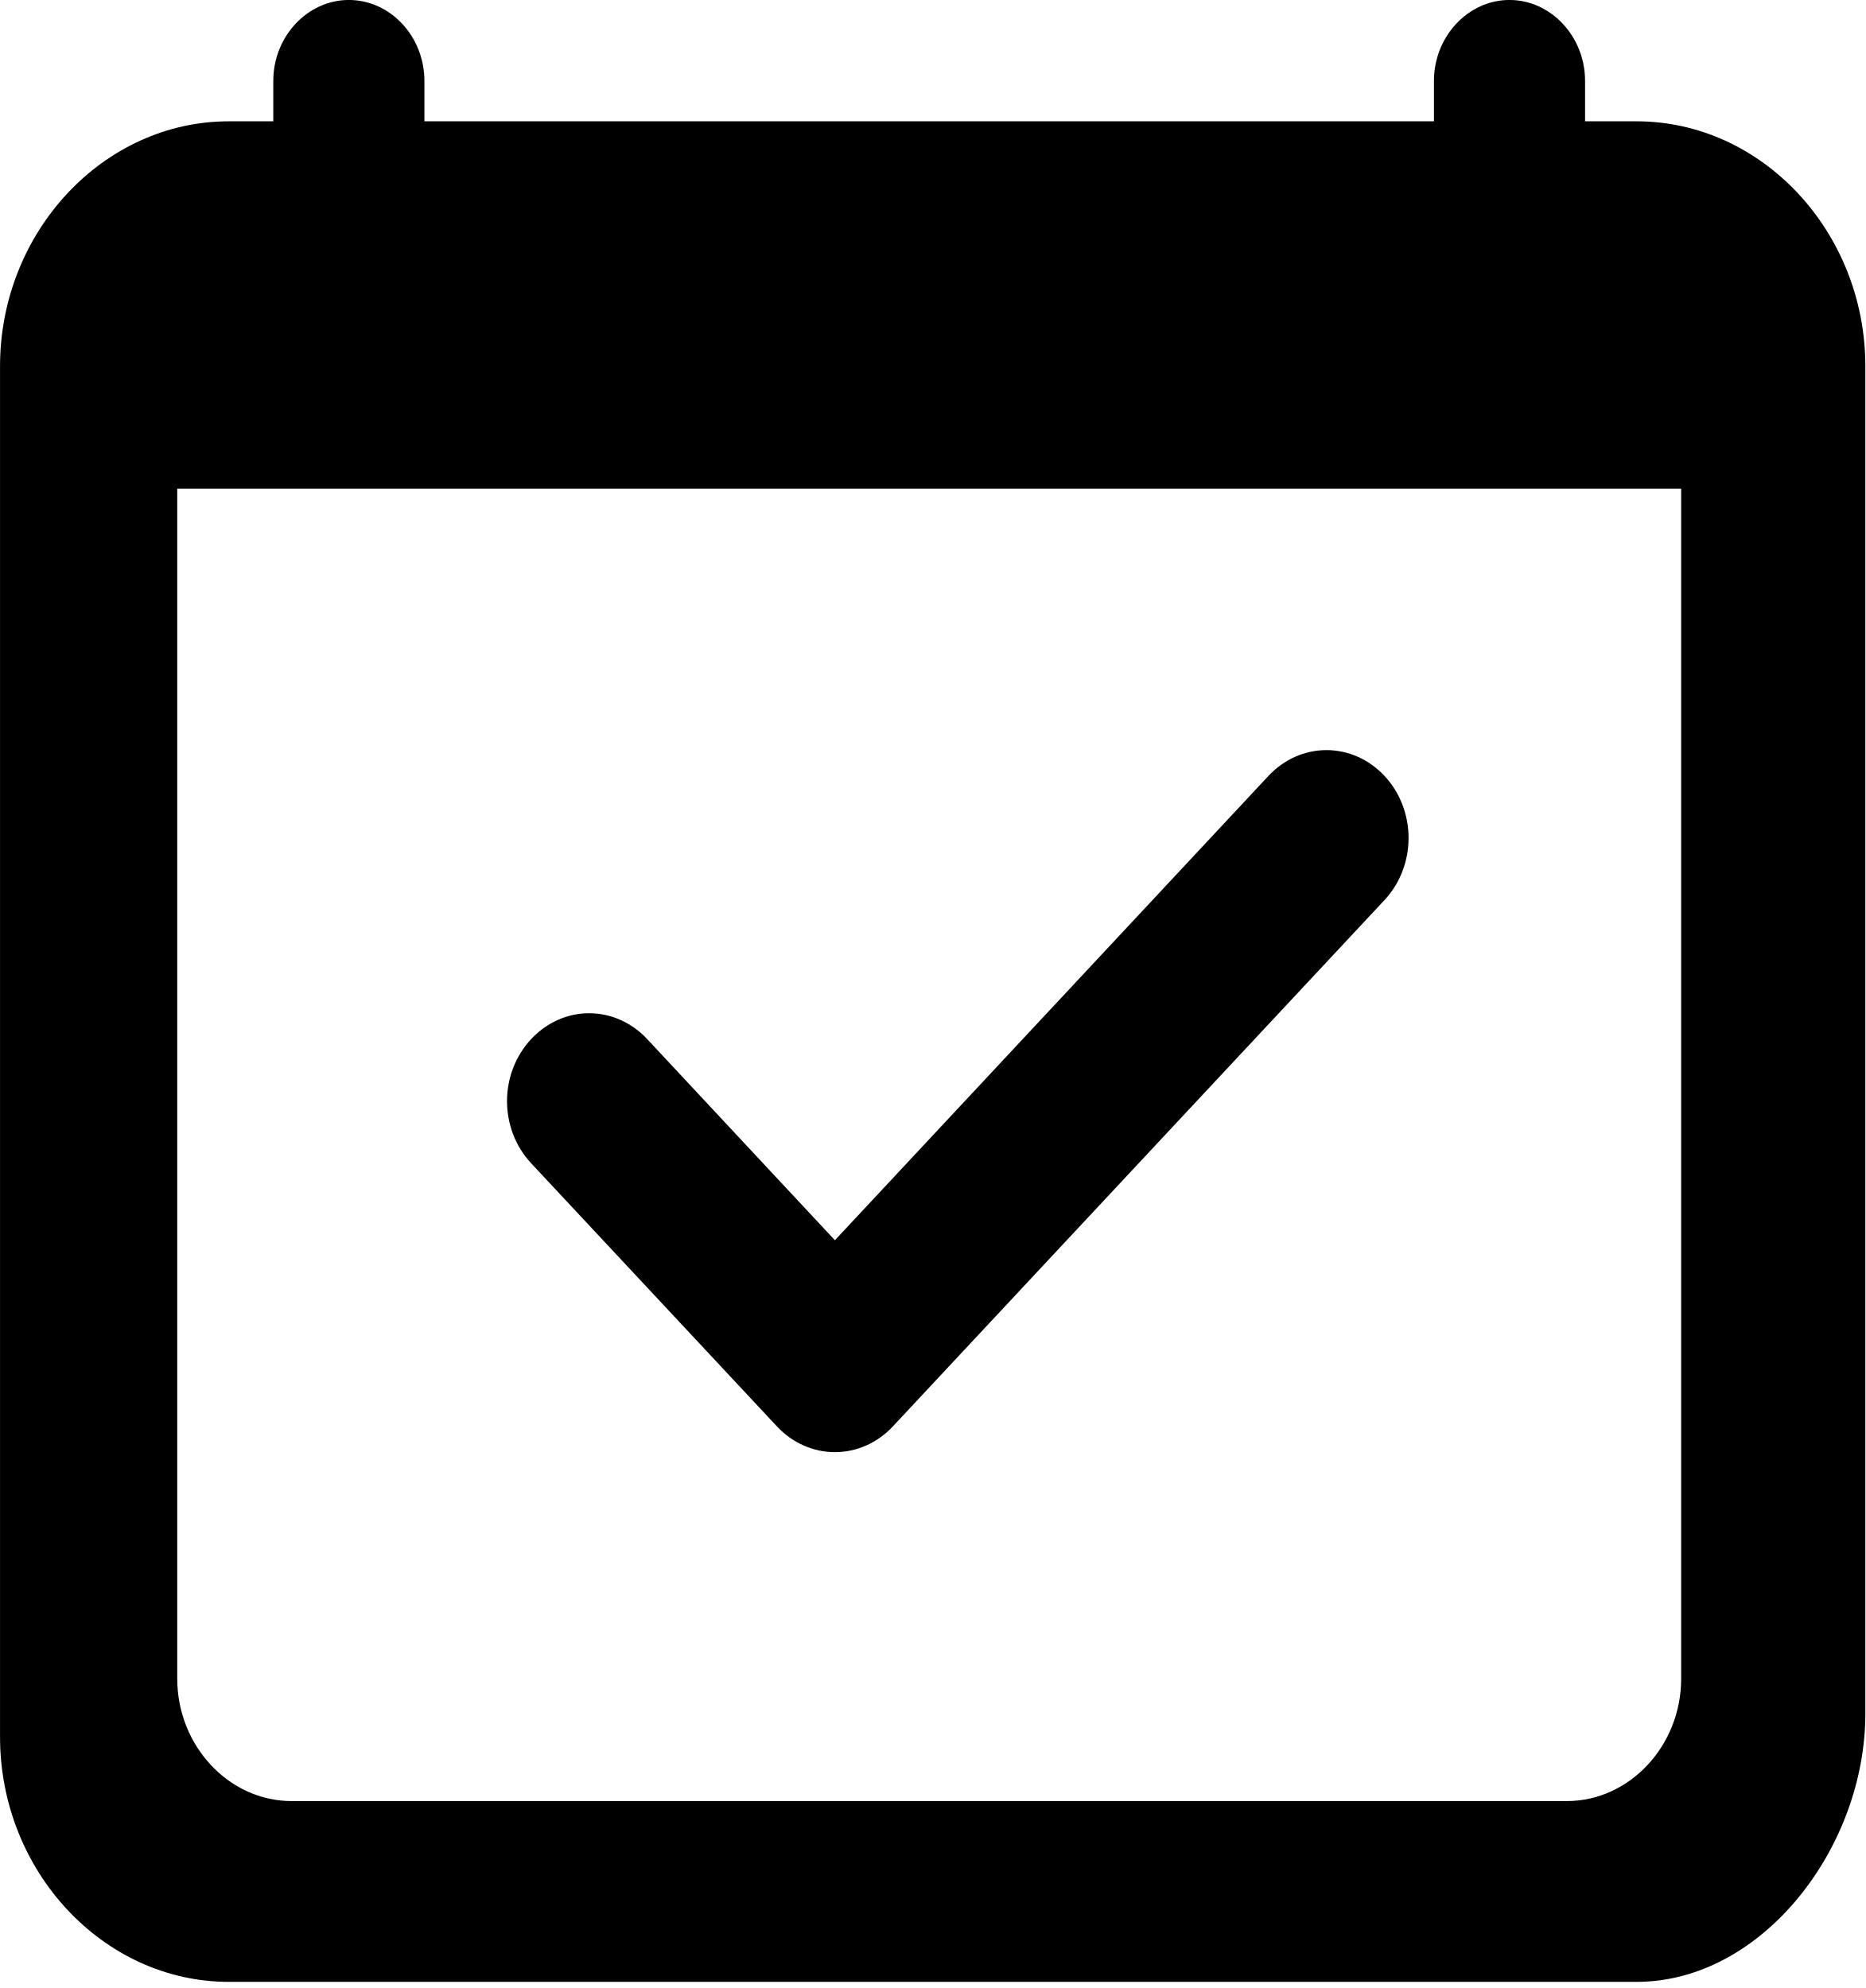
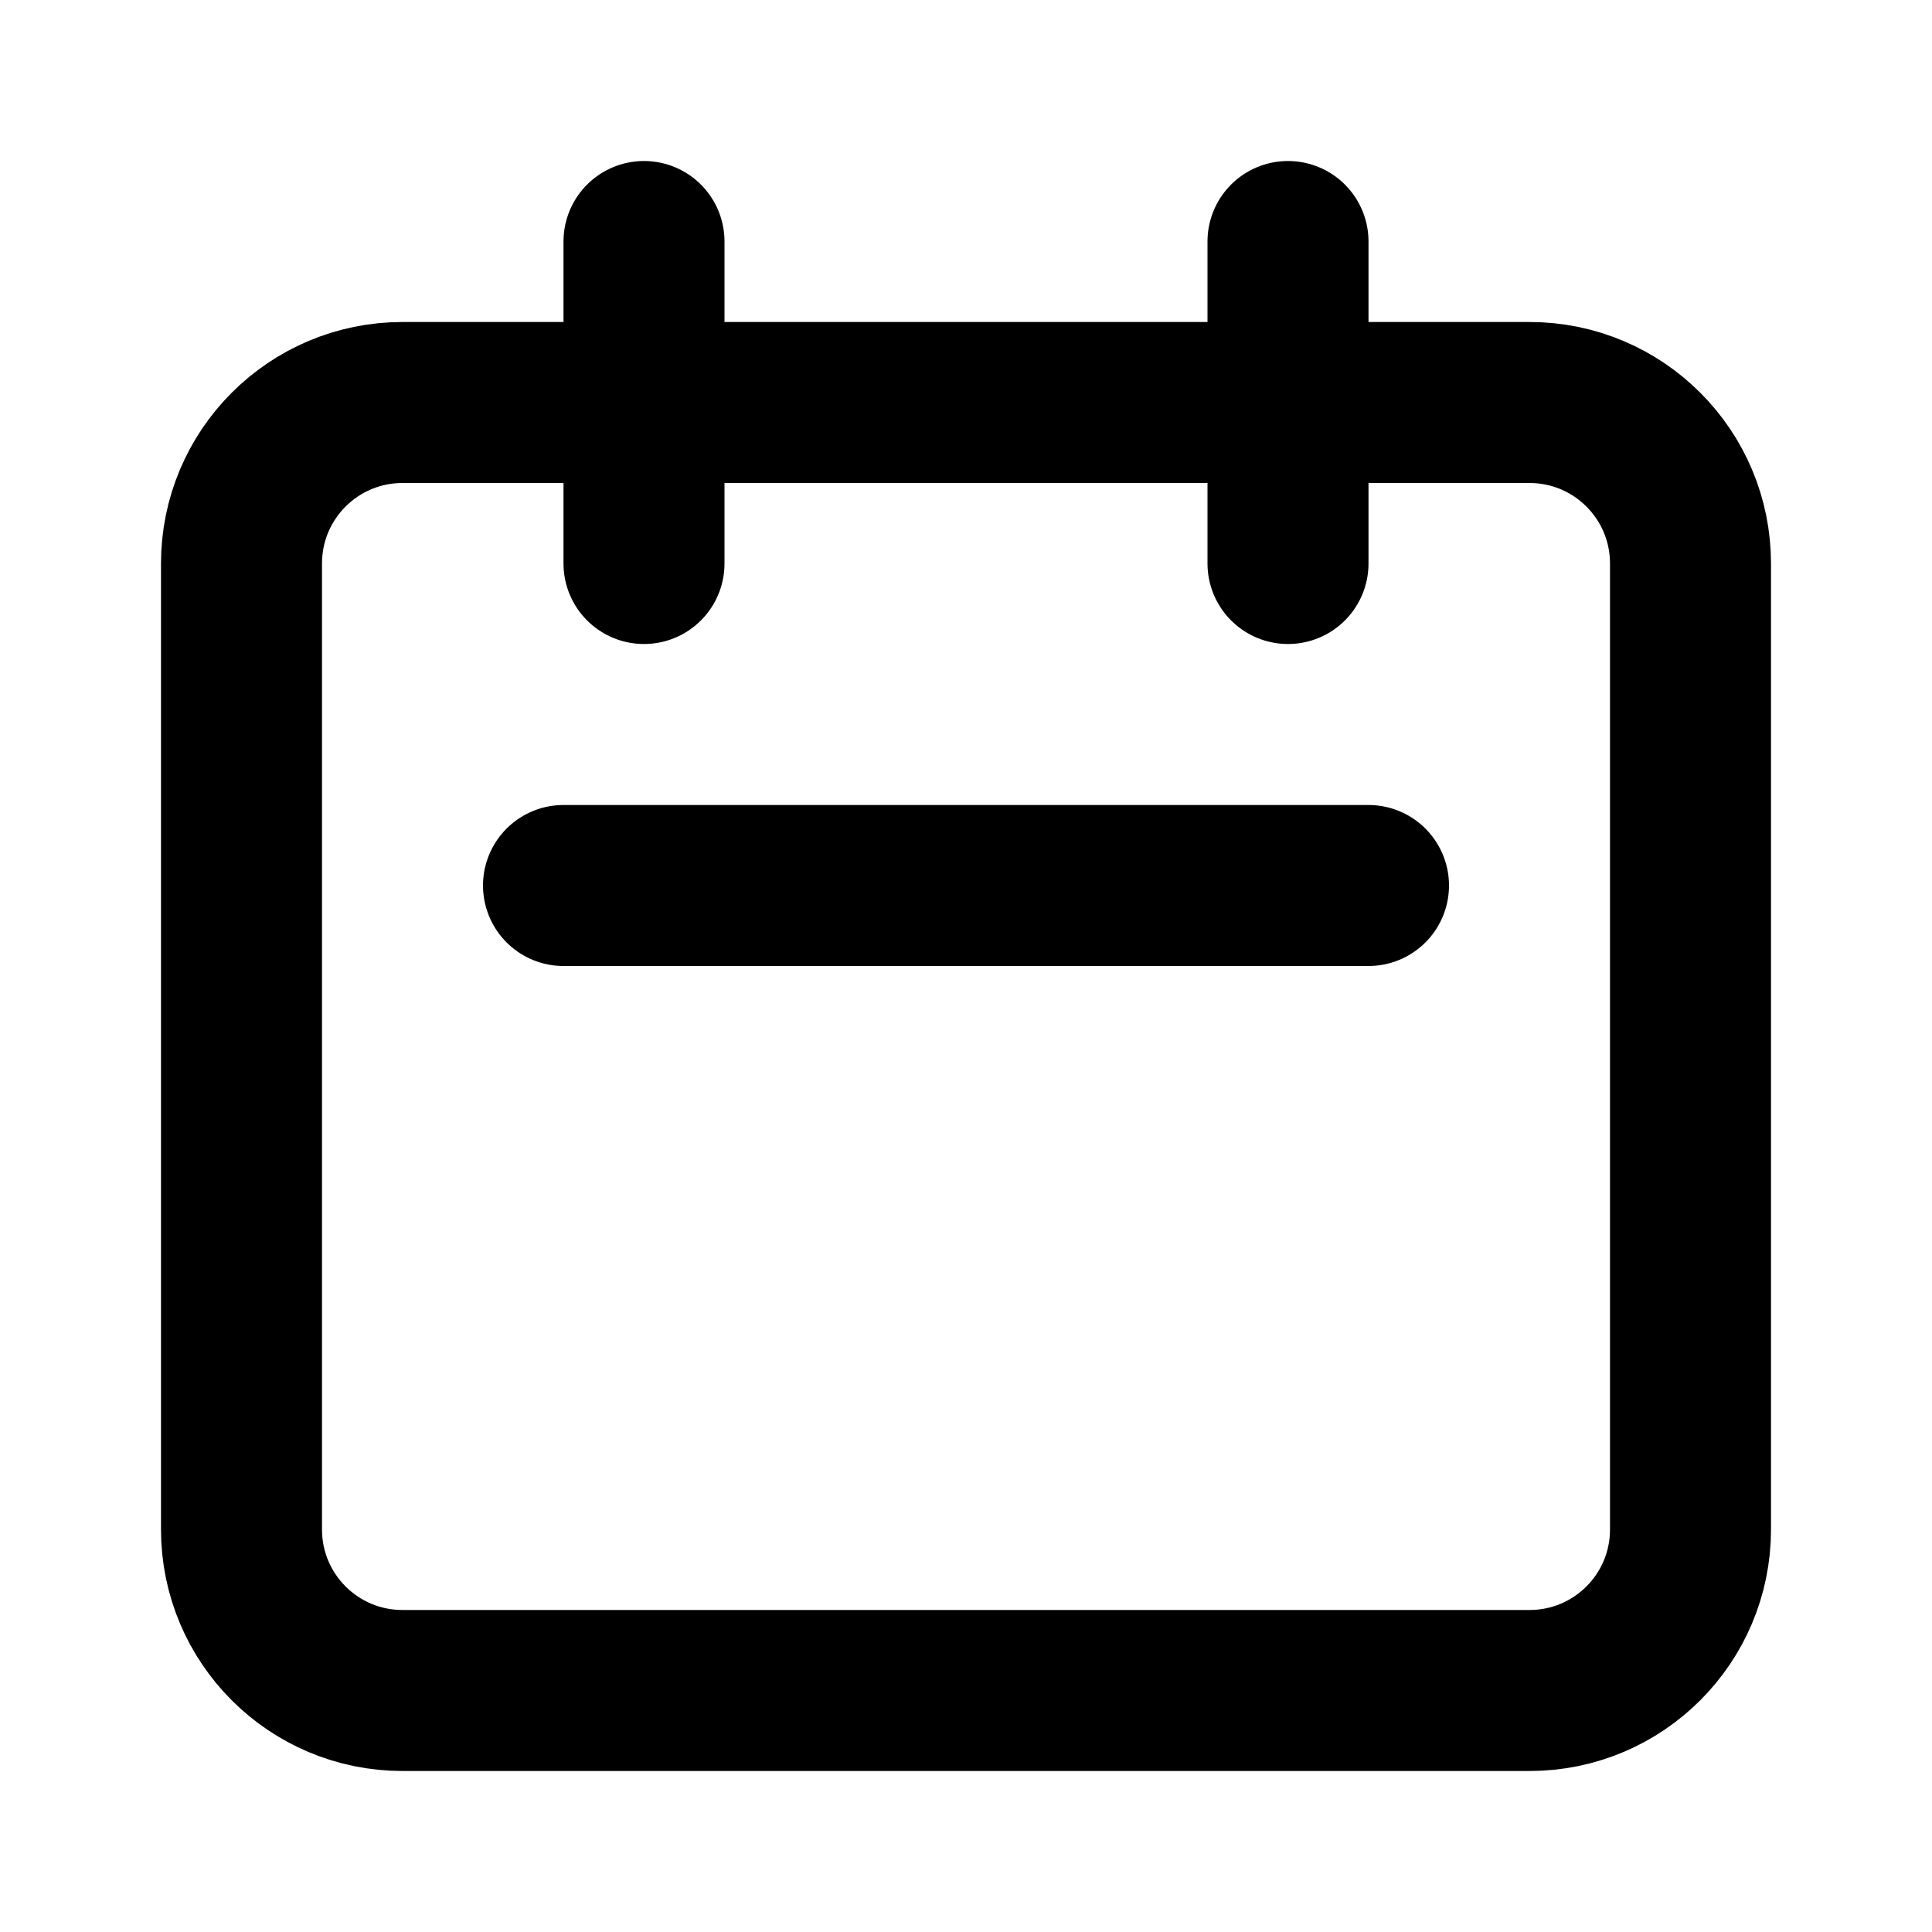
- <svg viewBox="0 0 273 291" fill-rule="evenodd" stroke-linejoin="round">
-   <g transform="matrix(1,0,0,1,-3303.68,-2082.6)">
-     <g transform="matrix(0.564163,0,0,1.70346,1629.87,0)">
-       <g transform="matrix(29.6754,0,-5.39484e-14,10.5245,2970.52,1222.47)">
-         <g transform="matrix(1.4323,0,0,1.4323,-3.56656,-3.89073)">
-           <path d="M10.854,7.146C10.948,7.24 11.001,7.367 11.001,7.5C11.001,7.633 10.948,7.76 10.854,7.854L7.854,10.854C7.76,10.948 7.633,11.001 7.5,11.001C7.367,11.001 7.24,10.948 7.146,10.854L5.646,9.354C5.552,9.26 5.499,9.133 5.499,9C5.499,8.725 5.725,8.499 6,8.499C6.133,8.499 6.26,8.552 6.354,8.646L7.5,9.793L10.146,7.146C10.24,7.052 10.367,6.999 10.5,6.999C10.633,6.999 10.76,7.052 10.854,7.146Z" />
-         </g>
-         <path d="M1.427,4L1.427,13.715C1.427,14.264 1.879,14.715 2.427,14.715L13.573,14.715C14.121,14.715 14.573,14.264 14.573,13.715L14.573,4L1.427,4ZM1.878,1C0.781,1 -0.122,1.903 -0.122,3L-0.122,14.191C-0.122,15.288 0.781,16.191 1.878,16.191L14.183,16.191C15.28,16.191 16.183,15.097 16.183,14L16.183,3C16.183,1.903 15.28,1 14.183,1L1.878,1Z" />
-         <g transform="matrix(1.32086,0,-1.73365e-32,1.32086,-3.43823,0.00935866)">
-           <path d="M4.819,0C5.094,-0 5.319,0.226 5.319,0.5L5.319,1C5.319,1.274 5.094,1.5 4.819,1.5C4.545,1.5 4.319,1.274 4.319,1L4.319,0.5C4.319,0.226 4.545,0 4.819,0ZM12.5,0C12.774,-0 13,0.226 13,0.5L13,1C13,1.274 12.774,1.5 12.5,1.5C12.226,1.5 12,1.274 12,1L12,0.5C12,0.226 12.226,0 12.5,0Z" />
-         </g>
-       </g>
-     </g>
-   </g>
+ <svg xmlns="http://www.w3.org/2000/svg" width="24" height="24" viewBox="0 0 24 24" fill="none">
+   <path d="M8 7V3M16 7V3M7 11H17M5 21H19C20.105 21 21 20.105 21 19V7C21 5.895 20.105 5 19 5H5C3.895 5 3 5.895 3 7V19C3 20.105 3.895 21 5 21Z" stroke="currentColor" stroke-width="2" stroke-linecap="round" stroke-linejoin="round" />
</svg>
